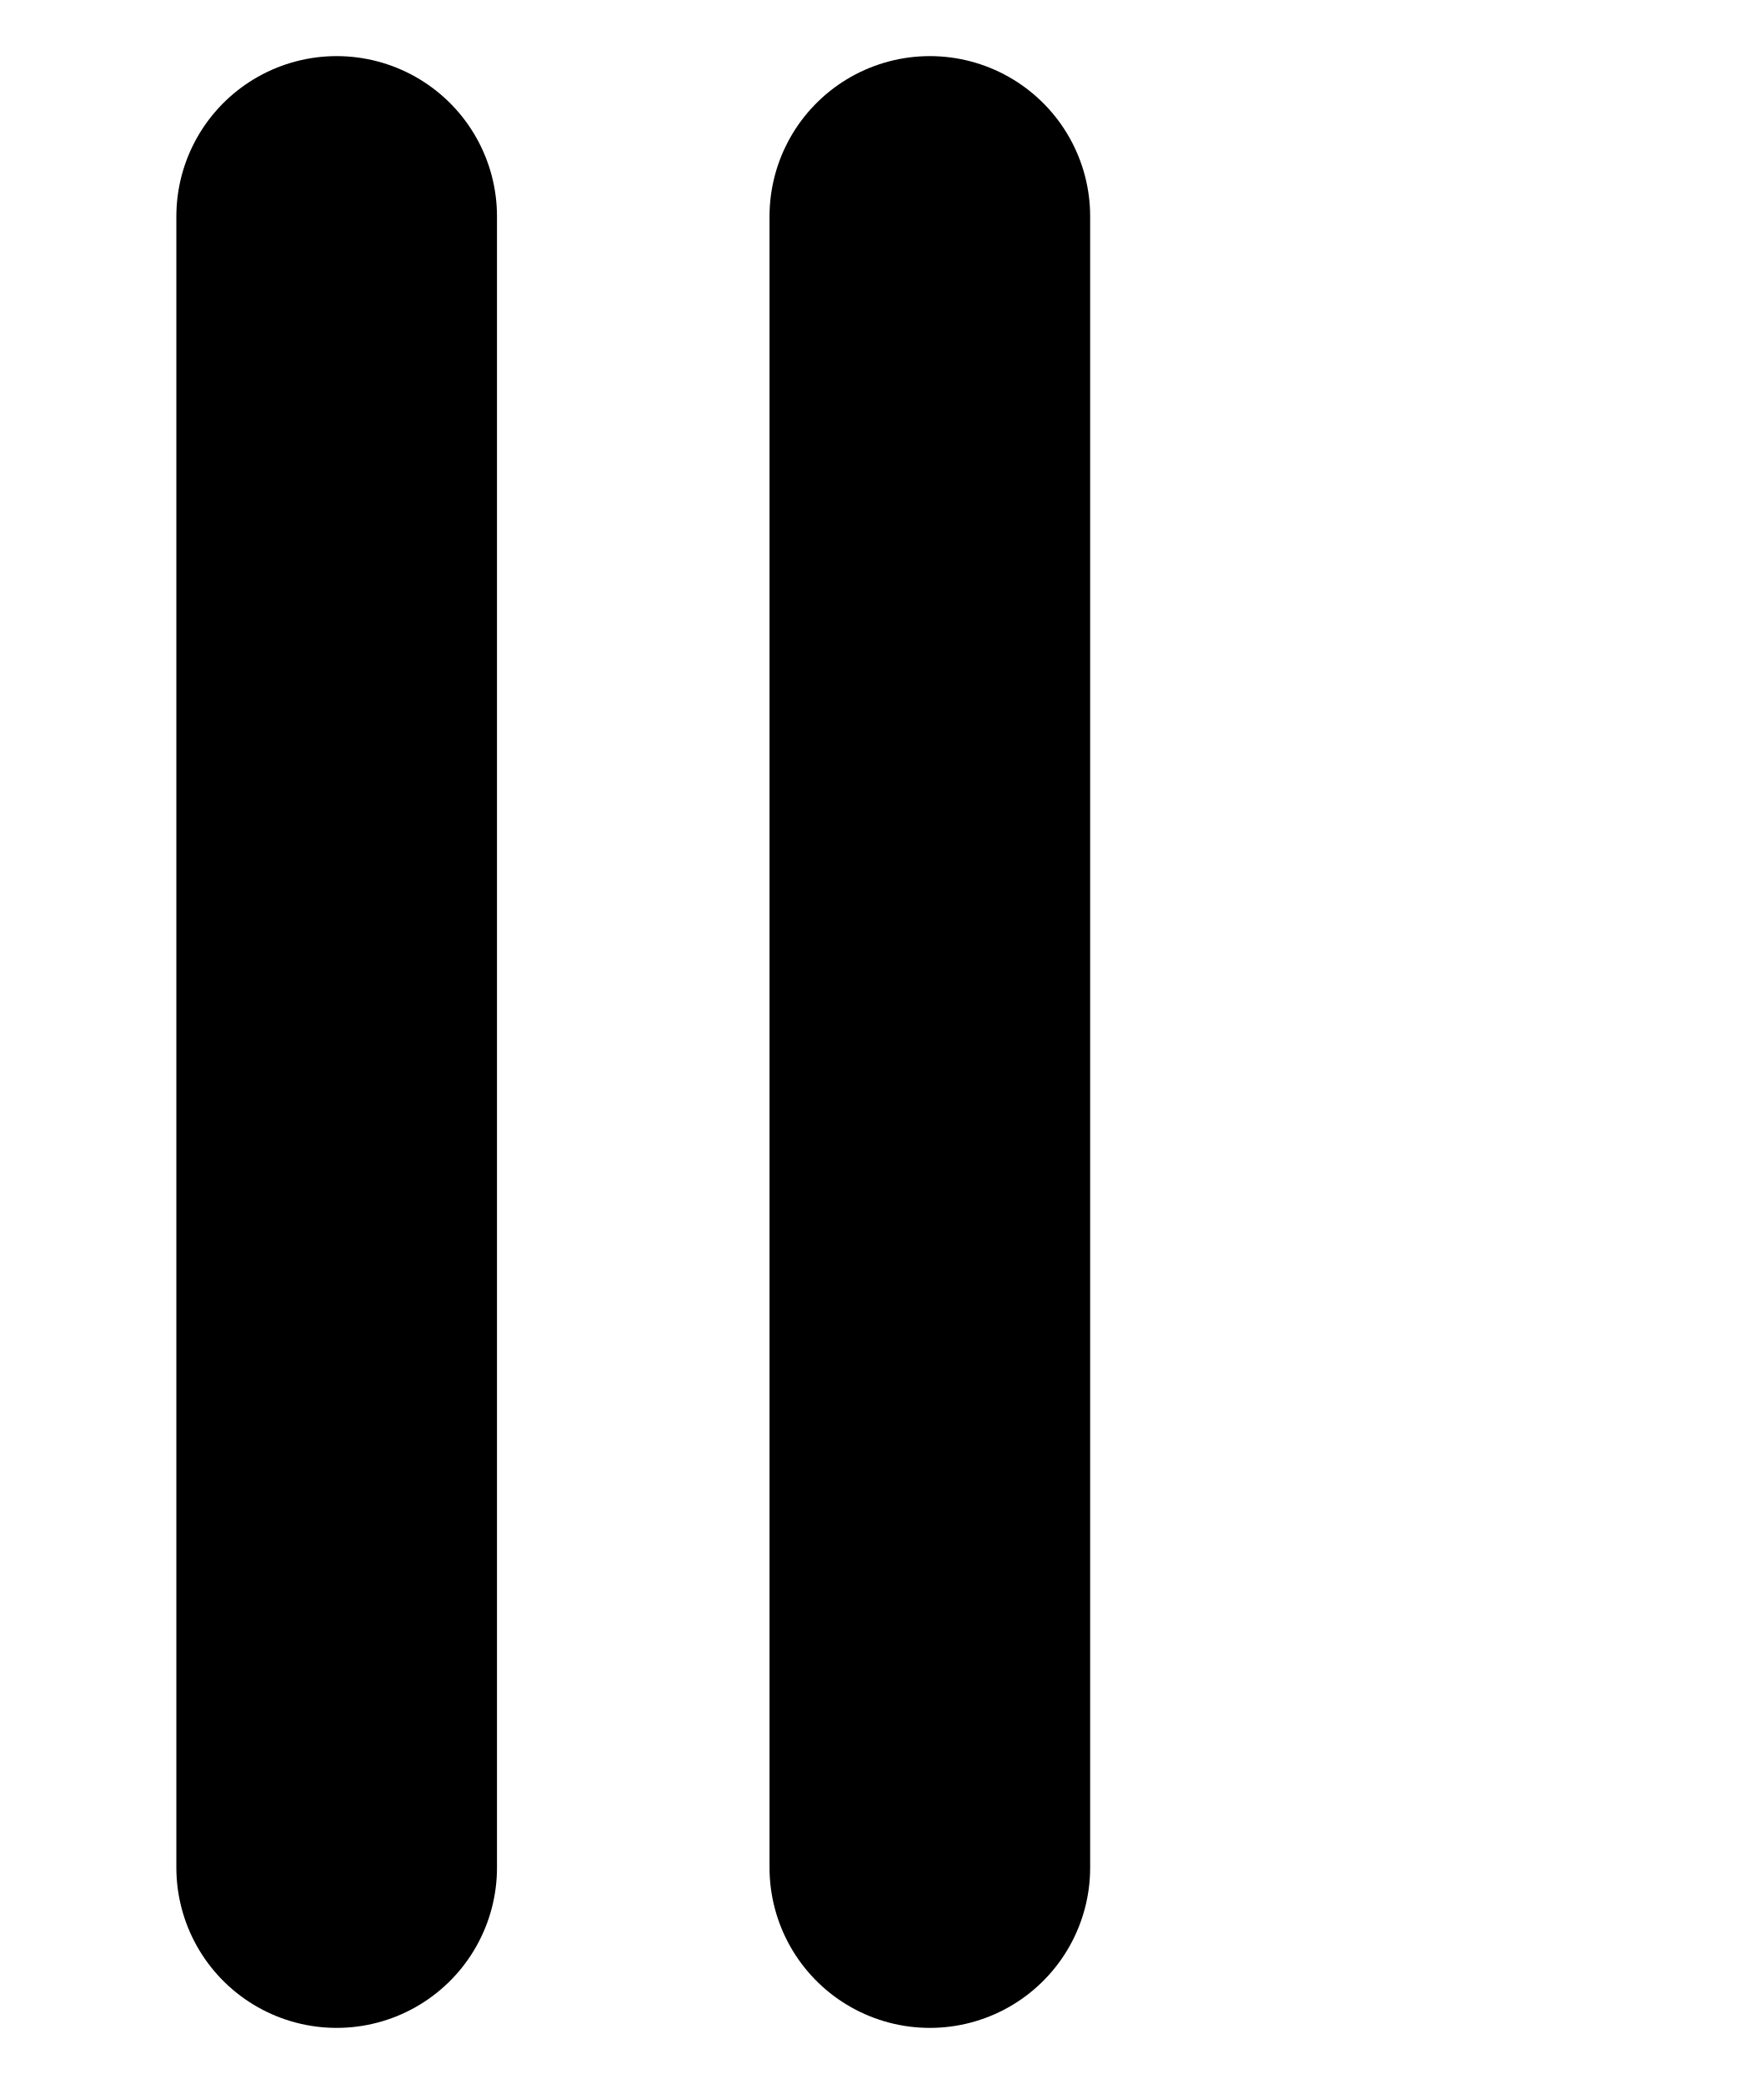
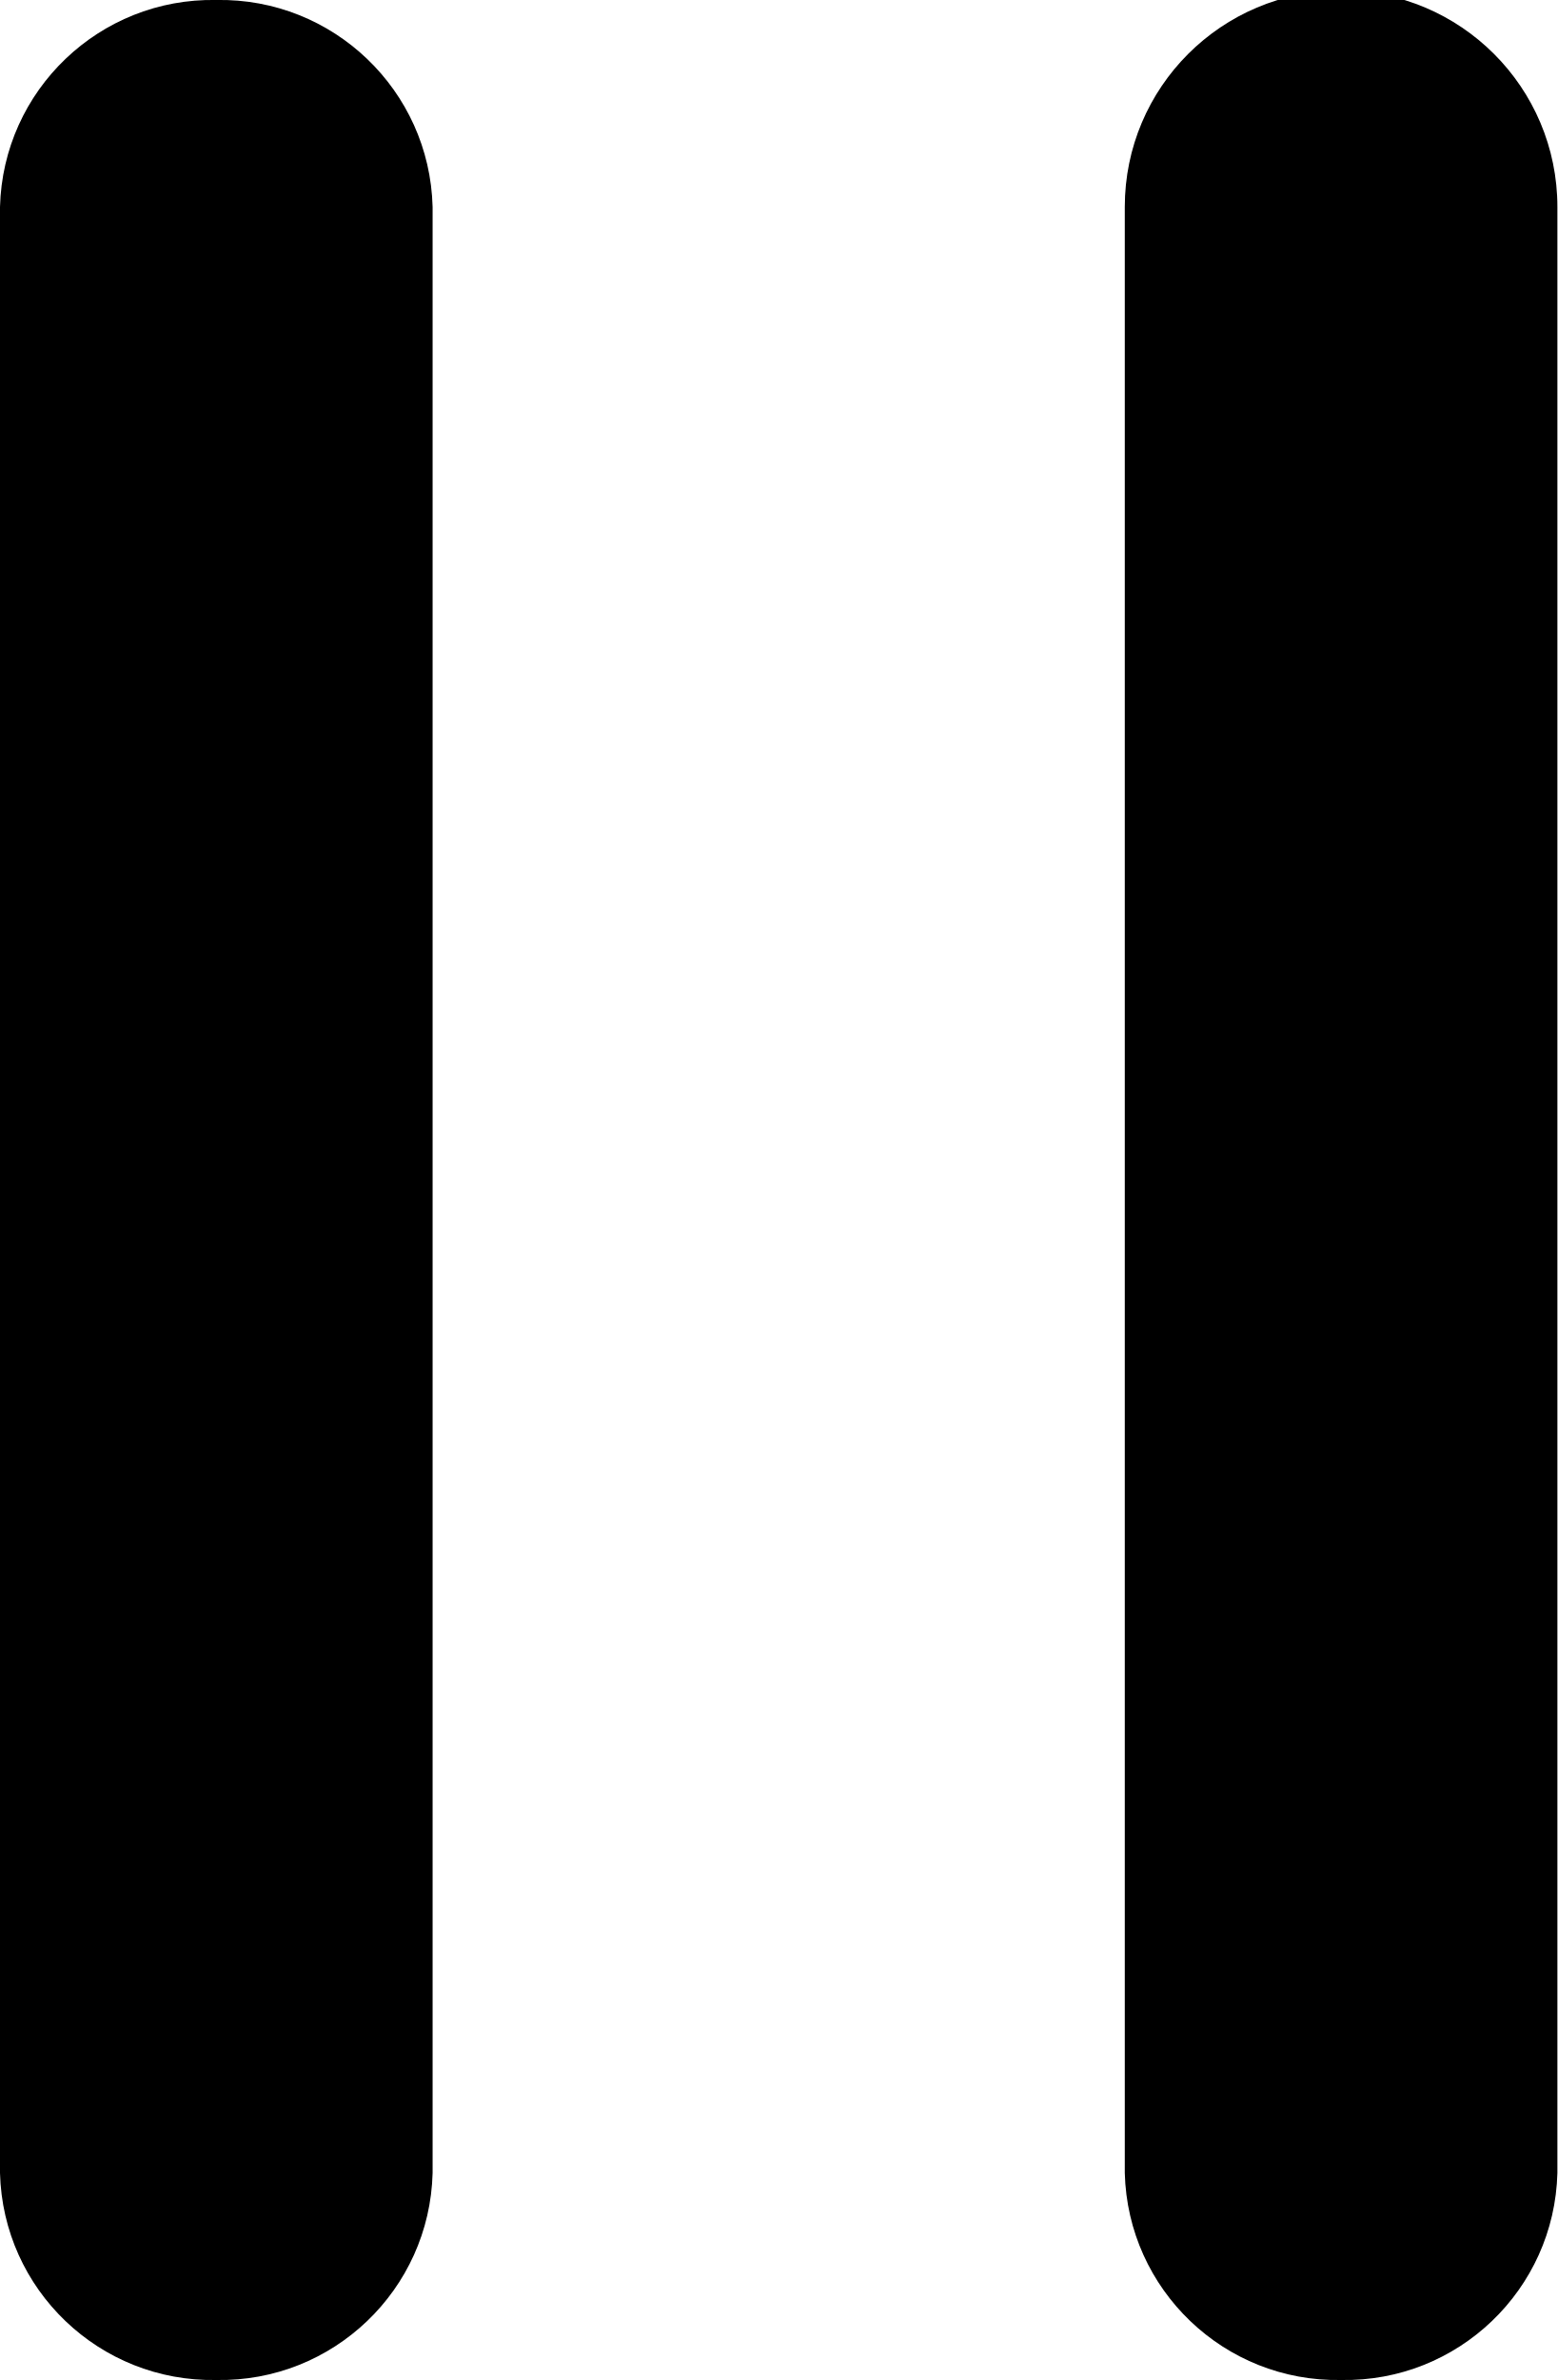
- <svg xmlns="http://www.w3.org/2000/svg" version="1.1" id="Layer_1" x="0px" y="0px" viewBox="0 0 22 26" style="enable-background:new 0 0 22 26;" xml:space="preserve">
-   <style type="text/css">
- 	.st0{stroke:#000000;stroke-width:4;stroke-linecap:round;stroke-miterlimit:10;}
- </style>
-   <line class="st0" x1="4.2" y1="2.7" x2="4.2" y2="23.3" />
-   <line class="st0" x1="11.6" y1="2.7" x2="11.6" y2="23.3" />
+ <svg xmlns="http://www.w3.org/2000/svg" width="14.4" height="22" viewBox="0 0 14.4 22">
+   <g id="Group_174" data-name="Group 174" transform="translate(-1169 -1595)">
+     <g id="Group_173" data-name="Group 173" transform="translate(-87)">
+       <g id="Group_171" data-name="Group 171" transform="translate(1255 1594.7)">
+         <path id="Path_95" data-name="Path 95" d="M3,22.3a1.964,1.964,0,0,1-2-1.913V2.213A1.964,1.964,0,0,1,3,.3,1.964,1.964,0,0,1,5,2.213V20.387A1.964,1.964,0,0,1,3,22.3Z" />
+       </g>
+       <g id="Group_172" data-name="Group 172" transform="translate(1258 1594.7)">
+         <path id="Path_96" data-name="Path 96" d="M10.4,22.3a1.964,1.964,0,0,1-2-1.913V2.213a2,2,0,0,1,4,0V20.387A1.964,1.964,0,0,1,10.4,22.3Z" />
+       </g>
+     </g>
+   </g>
</svg>
